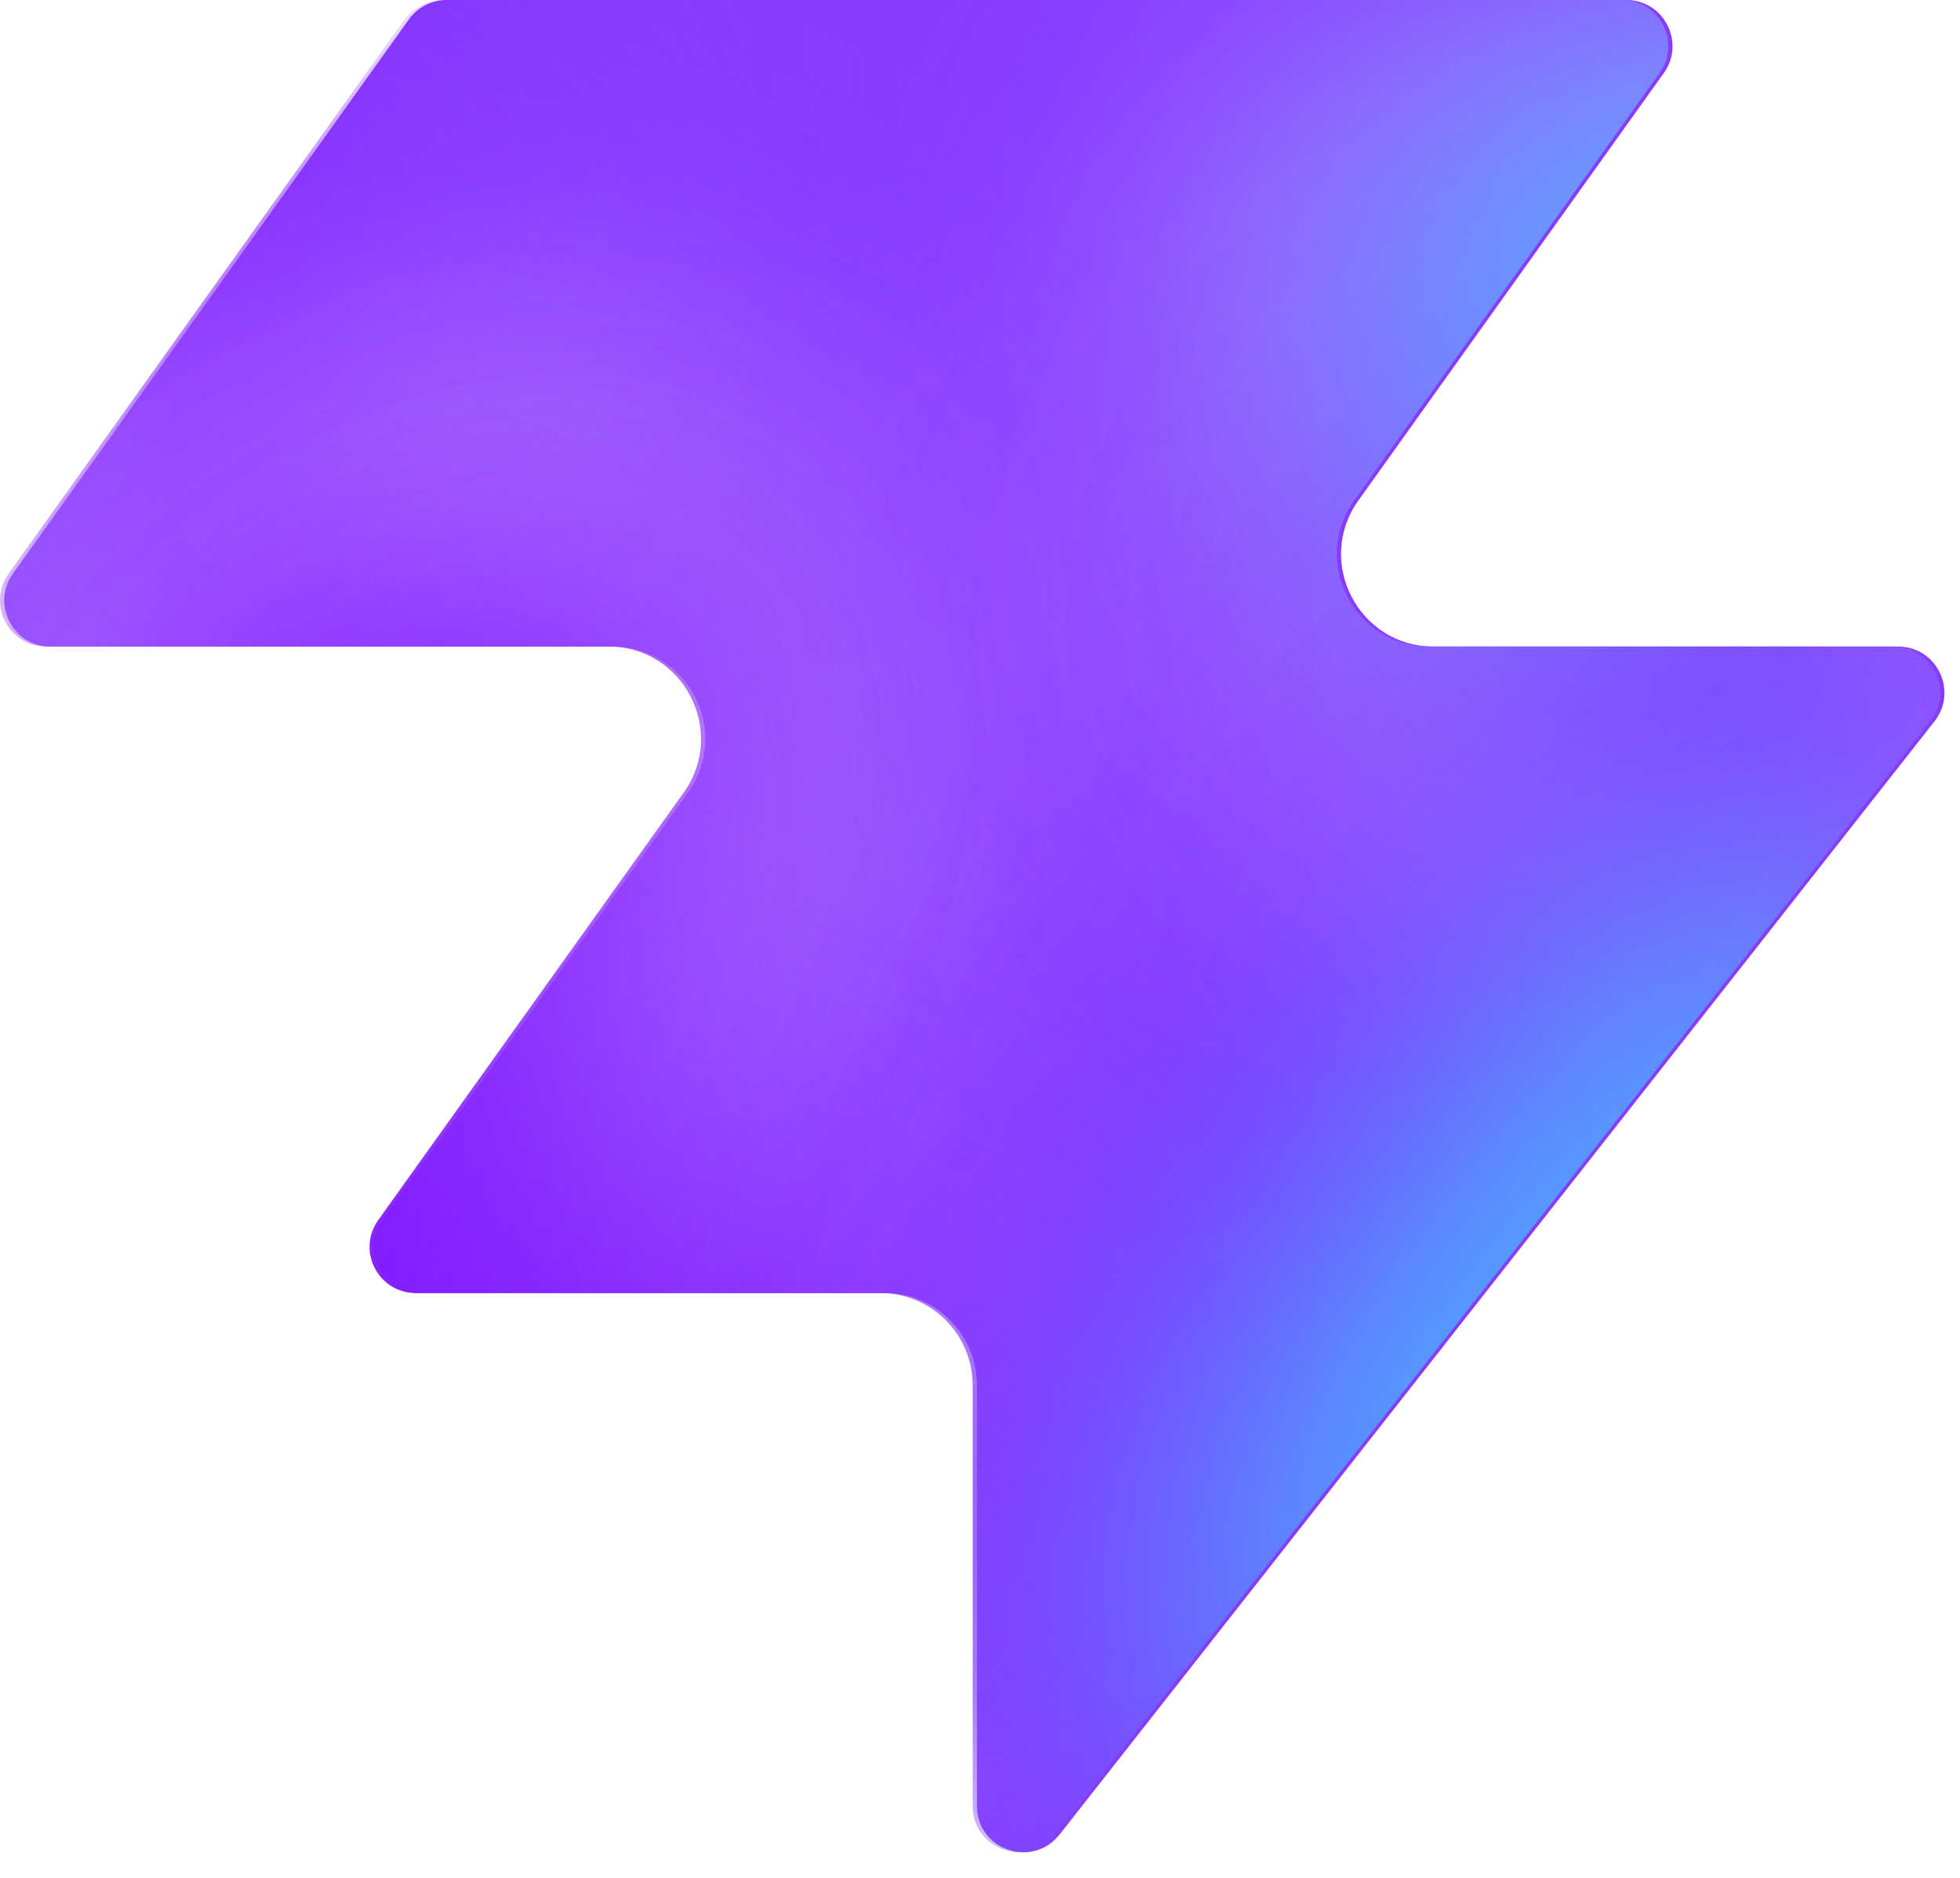
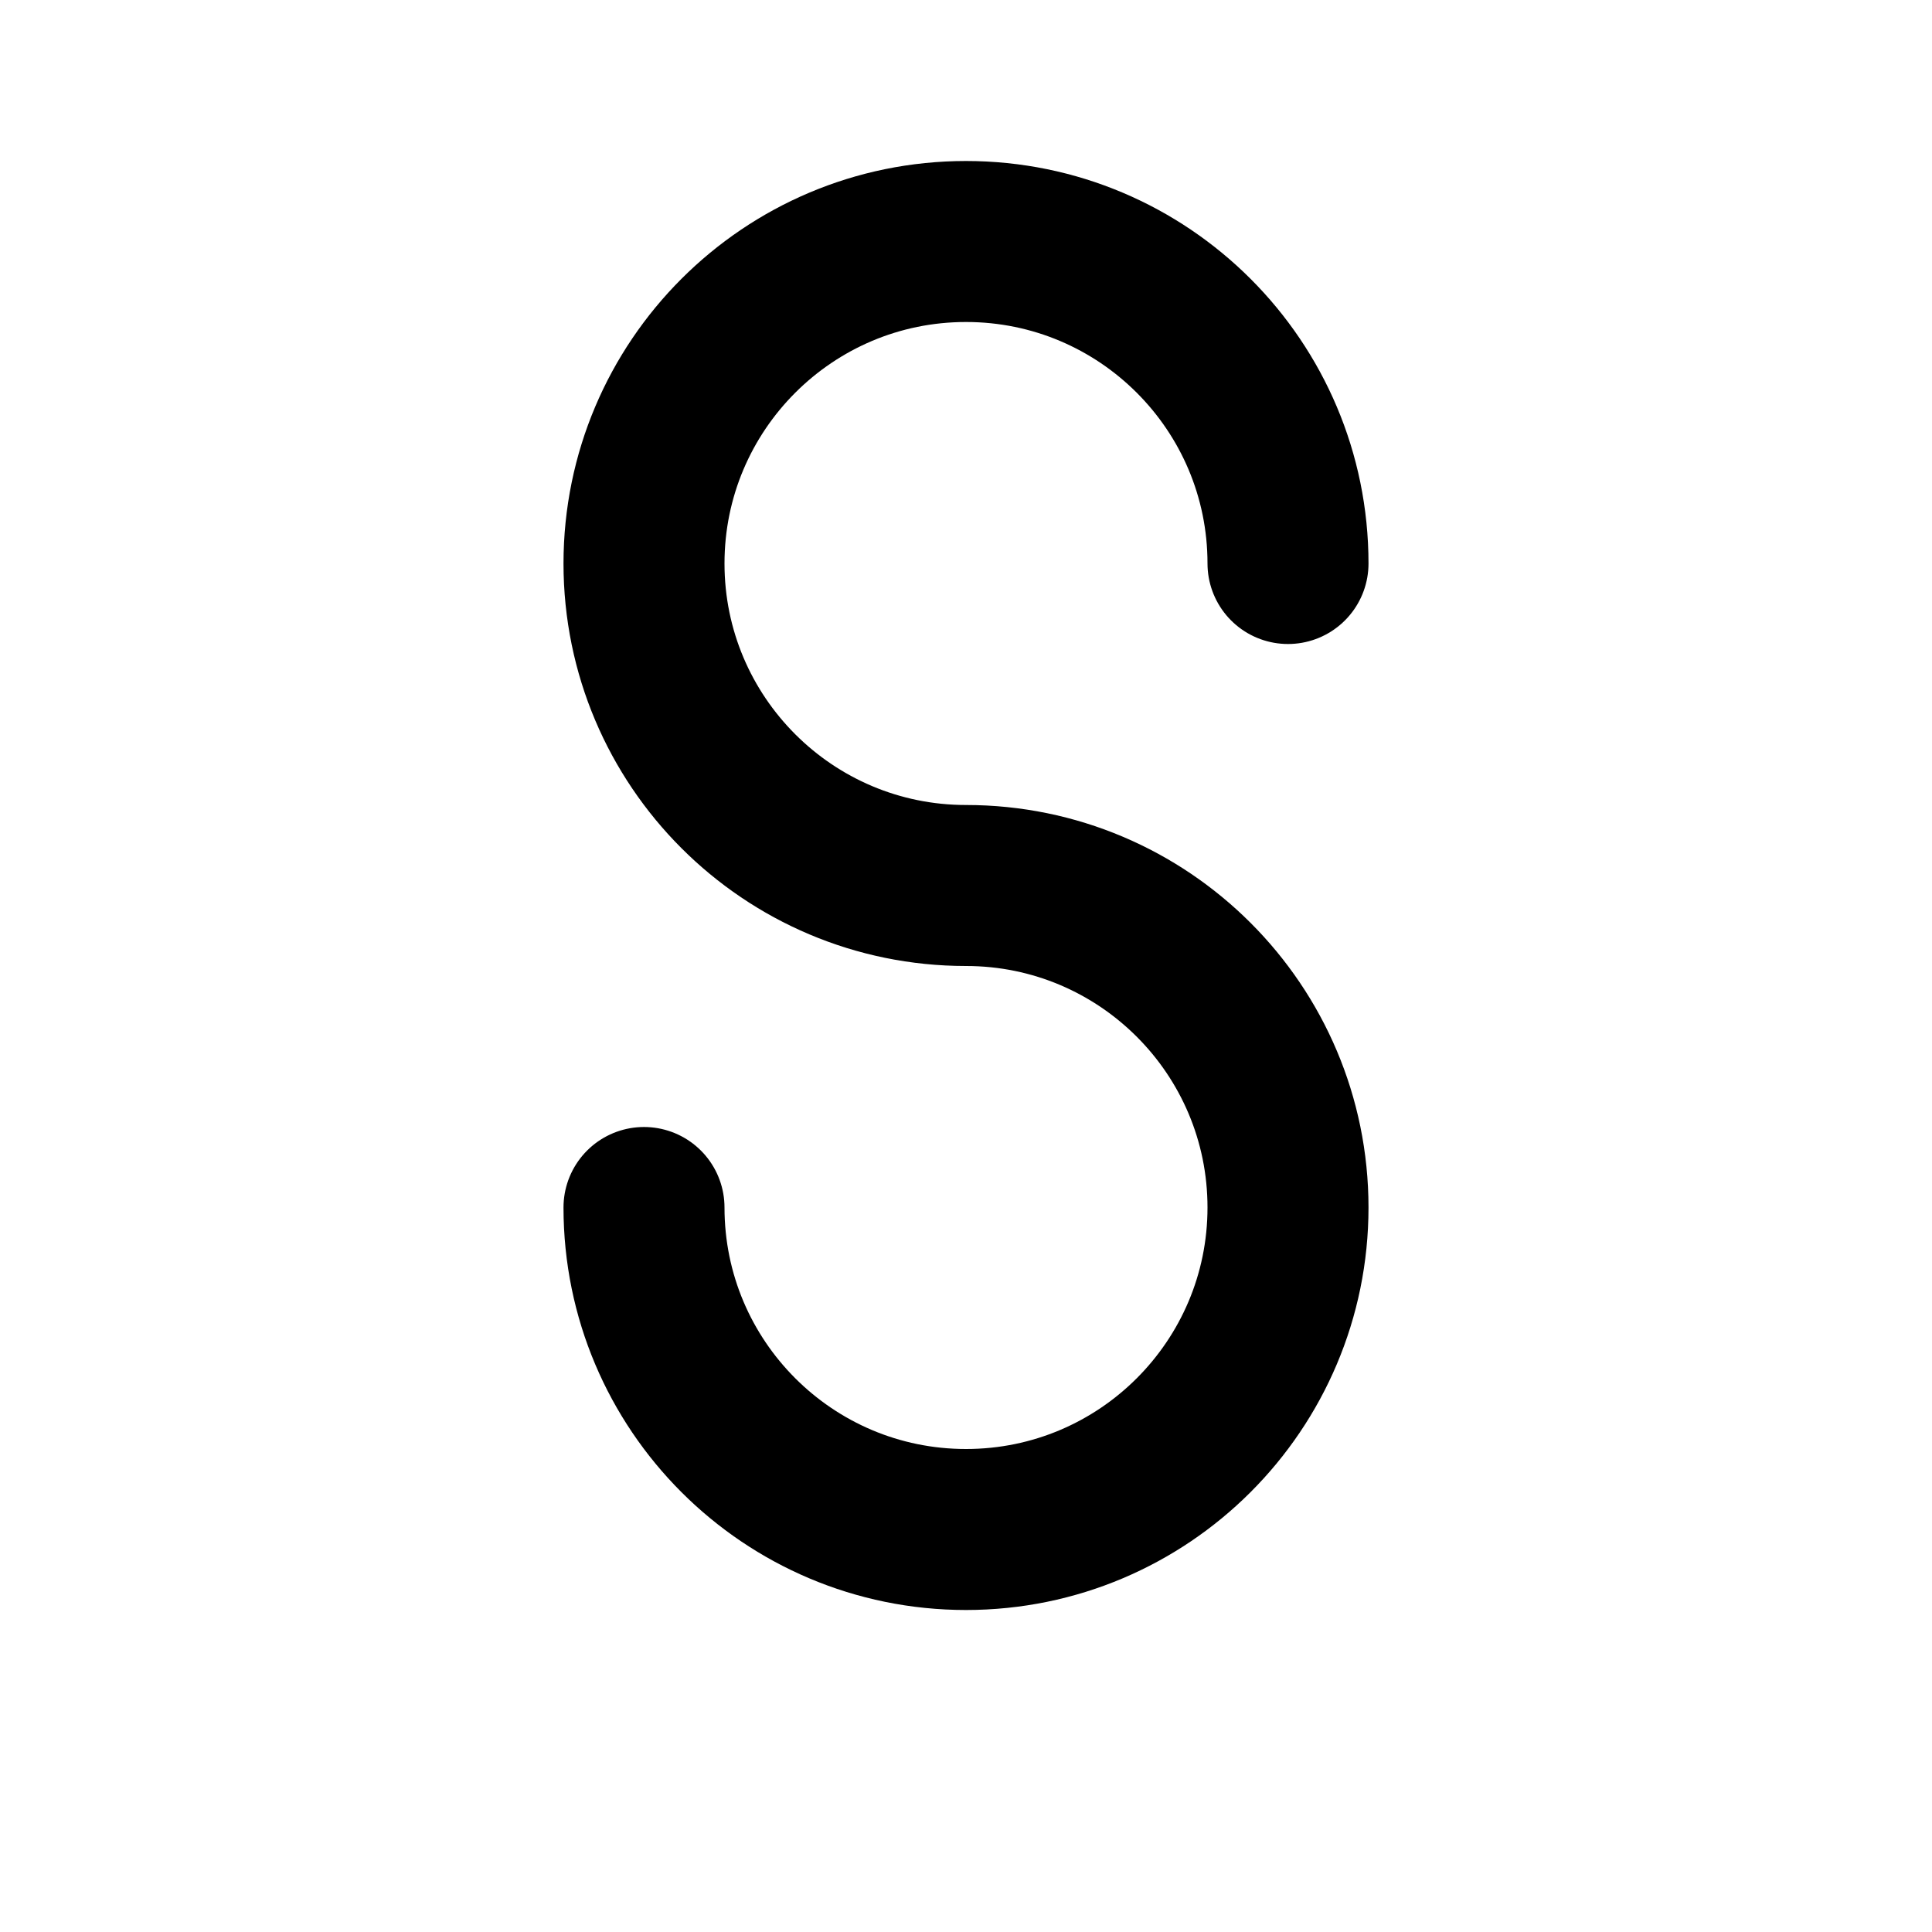
- <svg xmlns="http://www.w3.org/2000/svg" width="48" height="46" fill="none" viewBox="0 0 48 46">
-   <path fill="#863bff" d="M25.946 44.938c-.664.845-2.021.375-2.021-.698V33.937a2.26 2.26 0 0 0-2.262-2.262H10.287c-.92 0-1.456-1.04-.92-1.788l7.48-10.471c1.07-1.497 0-3.578-1.842-3.578H1.237c-.92 0-1.456-1.04-.92-1.788L10.013.474c.214-.297.556-.474.92-.474h28.894c.92 0 1.456 1.04.92 1.788l-7.48 10.471c-1.07 1.498 0 3.579 1.842 3.579h11.377c.943 0 1.473 1.088.89 1.83L25.947 44.94z" style="fill:#863bff;fill:color(display-p3 .525 .23 1);fill-opacity:1" />
-   <mask id="a" width="48" height="46" x="0" y="0" maskUnits="userSpaceOnUse" style="mask-type:alpha">
-     <path fill="#000" d="M25.842 44.938c-.664.844-2.021.375-2.021-.698V33.937a2.26 2.26 0 0 0-2.262-2.262H10.183c-.92 0-1.456-1.04-.92-1.788l7.48-10.471c1.07-1.498 0-3.579-1.842-3.579H1.133c-.92 0-1.456-1.04-.92-1.787L9.91.473c.214-.297.556-.474.92-.474h28.894c.92 0 1.456 1.04.92 1.788l-7.48 10.471c-1.07 1.498 0 3.578 1.842 3.578h11.377c.943 0 1.473 1.088.89 1.832L25.843 44.94z" style="fill:#000;fill-opacity:1" />
-   </mask>
-   <g mask="url(#a)">
-     <g filter="url(#b)">
-       <ellipse cx="5.508" cy="14.704" fill="#ede6ff" rx="5.508" ry="14.704" style="fill:#ede6ff;fill:color(display-p3 .927 .903 1);fill-opacity:1" transform="matrix(.00324 1 1 -.00324 -4.47 31.516)" />
-     </g>
-     <g filter="url(#c)">
-       <ellipse cx="10.399" cy="29.851" fill="#ede6ff" rx="10.399" ry="29.851" style="fill:#ede6ff;fill:color(display-p3 .927 .903 1);fill-opacity:1" transform="matrix(.00324 1 1 -.00324 -39.328 7.883)" />
-     </g>
-     <g filter="url(#d)">
-       <ellipse cx="5.508" cy="30.487" fill="#7e14ff" rx="5.508" ry="30.487" style="fill:#7e14ff;fill:color(display-p3 .492 .077 1);fill-opacity:1" transform="rotate(89.814 -25.913 -14.639)scale(1 -1)" />
-     </g>
-     <g filter="url(#e)">
-       <ellipse cx="5.508" cy="30.599" fill="#7e14ff" rx="5.508" ry="30.599" style="fill:#7e14ff;fill:color(display-p3 .492 .077 1);fill-opacity:1" transform="rotate(89.814 -32.644 -3.334)scale(1 -1)" />
-     </g>
-     <g filter="url(#f)">
-       <ellipse cx="5.508" cy="30.599" fill="#7e14ff" rx="5.508" ry="30.599" style="fill:#7e14ff;fill:color(display-p3 .492 .077 1);fill-opacity:1" transform="matrix(.00324 1 1 -.00324 -34.34 30.47)" />
-     </g>
-     <g filter="url(#g)">
-       <ellipse cx="14.072" cy="22.078" fill="#ede6ff" rx="14.072" ry="22.078" style="fill:#ede6ff;fill:color(display-p3 .927 .903 1);fill-opacity:1" transform="rotate(93.35 24.506 48.493)scale(-1 1)" />
-     </g>
-     <g filter="url(#h)">
-       <ellipse cx="3.47" cy="21.501" fill="#7e14ff" rx="3.47" ry="21.501" style="fill:#7e14ff;fill:color(display-p3 .492 .077 1);fill-opacity:1" transform="rotate(89.009 28.708 47.59)scale(-1 1)" />
-     </g>
-     <g filter="url(#i)">
-       <ellipse cx="3.47" cy="21.501" fill="#7e14ff" rx="3.47" ry="21.501" style="fill:#7e14ff;fill:color(display-p3 .492 .077 1);fill-opacity:1" transform="rotate(89.009 28.708 47.59)scale(-1 1)" />
-     </g>
-     <g filter="url(#j)">
-       <ellipse cx=".387" cy="8.972" fill="#7e14ff" rx="4.407" ry="29.108" style="fill:#7e14ff;fill:color(display-p3 .492 .077 1);fill-opacity:1" transform="rotate(39.51 .387 8.972)" />
-     </g>
-     <g filter="url(#k)">
-       <ellipse cx="47.523" cy="-6.092" fill="#7e14ff" rx="4.407" ry="29.108" style="fill:#7e14ff;fill:color(display-p3 .492 .077 1);fill-opacity:1" transform="rotate(37.892 47.523 -6.092)" />
-     </g>
-     <g filter="url(#l)">
-       <ellipse cx="41.412" cy="6.333" fill="#47bfff" rx="5.971" ry="9.665" style="fill:#47bfff;fill:color(display-p3 .28 .748 1);fill-opacity:1" transform="rotate(37.892 41.412 6.333)" />
-     </g>
-     <g filter="url(#m)">
-       <ellipse cx="-1.879" cy="38.332" fill="#7e14ff" rx="4.407" ry="29.108" style="fill:#7e14ff;fill:color(display-p3 .492 .077 1);fill-opacity:1" transform="rotate(37.892 -1.88 38.332)" />
-     </g>
-     <g filter="url(#n)">
-       <ellipse cx="-1.879" cy="38.332" fill="#7e14ff" rx="4.407" ry="29.108" style="fill:#7e14ff;fill:color(display-p3 .492 .077 1);fill-opacity:1" transform="rotate(37.892 -1.88 38.332)" />
-     </g>
-     <g filter="url(#o)">
-       <ellipse cx="35.651" cy="29.907" fill="#7e14ff" rx="4.407" ry="29.108" style="fill:#7e14ff;fill:color(display-p3 .492 .077 1);fill-opacity:1" transform="rotate(37.892 35.651 29.907)" />
-     </g>
-     <g filter="url(#p)">
-       <ellipse cx="38.418" cy="32.4" fill="#47bfff" rx="5.971" ry="15.297" style="fill:#47bfff;fill:color(display-p3 .28 .748 1);fill-opacity:1" transform="rotate(37.892 38.418 32.4)" />
-     </g>
-   </g>
-   <defs>
-     <filter id="b" width="60.045" height="41.654" x="-19.77" y="16.149" color-interpolation-filters="sRGB" filterUnits="userSpaceOnUse">
-       <feFlood flood-opacity="0" result="BackgroundImageFix" />
-       <feBlend in="SourceGraphic" in2="BackgroundImageFix" result="shape" />
-       <feGaussianBlur result="effect1_foregroundBlur_2002_17158" stdDeviation="7.659" />
-     </filter>
-     <filter id="c" width="90.34" height="51.437" x="-54.613" y="-7.533" color-interpolation-filters="sRGB" filterUnits="userSpaceOnUse">
-       <feFlood flood-opacity="0" result="BackgroundImageFix" />
-       <feBlend in="SourceGraphic" in2="BackgroundImageFix" result="shape" />
-       <feGaussianBlur result="effect1_foregroundBlur_2002_17158" stdDeviation="7.659" />
-     </filter>
-     <filter id="d" width="79.355" height="29.4" x="-49.64" y="2.03" color-interpolation-filters="sRGB" filterUnits="userSpaceOnUse">
-       <feFlood flood-opacity="0" result="BackgroundImageFix" />
-       <feBlend in="SourceGraphic" in2="BackgroundImageFix" result="shape" />
-       <feGaussianBlur result="effect1_foregroundBlur_2002_17158" stdDeviation="4.596" />
-     </filter>
-     <filter id="e" width="79.579" height="29.4" x="-45.045" y="20.029" color-interpolation-filters="sRGB" filterUnits="userSpaceOnUse">
-       <feFlood flood-opacity="0" result="BackgroundImageFix" />
-       <feBlend in="SourceGraphic" in2="BackgroundImageFix" result="shape" />
-       <feGaussianBlur result="effect1_foregroundBlur_2002_17158" stdDeviation="4.596" />
-     </filter>
-     <filter id="f" width="79.579" height="29.4" x="-43.513" y="21.178" color-interpolation-filters="sRGB" filterUnits="userSpaceOnUse">
-       <feFlood flood-opacity="0" result="BackgroundImageFix" />
-       <feBlend in="SourceGraphic" in2="BackgroundImageFix" result="shape" />
-       <feGaussianBlur result="effect1_foregroundBlur_2002_17158" stdDeviation="4.596" />
-     </filter>
-     <filter id="g" width="74.749" height="58.852" x="15.756" y="-17.901" color-interpolation-filters="sRGB" filterUnits="userSpaceOnUse">
-       <feFlood flood-opacity="0" result="BackgroundImageFix" />
-       <feBlend in="SourceGraphic" in2="BackgroundImageFix" result="shape" />
-       <feGaussianBlur result="effect1_foregroundBlur_2002_17158" stdDeviation="7.659" />
-     </filter>
-     <filter id="h" width="61.377" height="25.362" x="23.548" y="2.284" color-interpolation-filters="sRGB" filterUnits="userSpaceOnUse">
-       <feFlood flood-opacity="0" result="BackgroundImageFix" />
-       <feBlend in="SourceGraphic" in2="BackgroundImageFix" result="shape" />
-       <feGaussianBlur result="effect1_foregroundBlur_2002_17158" stdDeviation="4.596" />
-     </filter>
-     <filter id="i" width="61.377" height="25.362" x="23.548" y="2.284" color-interpolation-filters="sRGB" filterUnits="userSpaceOnUse">
-       <feFlood flood-opacity="0" result="BackgroundImageFix" />
-       <feBlend in="SourceGraphic" in2="BackgroundImageFix" result="shape" />
-       <feGaussianBlur result="effect1_foregroundBlur_2002_17158" stdDeviation="4.596" />
-     </filter>
-     <filter id="j" width="56.045" height="63.649" x="-27.636" y="-22.853" color-interpolation-filters="sRGB" filterUnits="userSpaceOnUse">
-       <feFlood flood-opacity="0" result="BackgroundImageFix" />
-       <feBlend in="SourceGraphic" in2="BackgroundImageFix" result="shape" />
-       <feGaussianBlur result="effect1_foregroundBlur_2002_17158" stdDeviation="4.596" />
-     </filter>
-     <filter id="k" width="54.814" height="64.646" x="20.116" y="-38.415" color-interpolation-filters="sRGB" filterUnits="userSpaceOnUse">
-       <feFlood flood-opacity="0" result="BackgroundImageFix" />
-       <feBlend in="SourceGraphic" in2="BackgroundImageFix" result="shape" />
-       <feGaussianBlur result="effect1_foregroundBlur_2002_17158" stdDeviation="4.596" />
-     </filter>
-     <filter id="l" width="33.541" height="35.313" x="24.641" y="-11.323" color-interpolation-filters="sRGB" filterUnits="userSpaceOnUse">
-       <feFlood flood-opacity="0" result="BackgroundImageFix" />
-       <feBlend in="SourceGraphic" in2="BackgroundImageFix" result="shape" />
-       <feGaussianBlur result="effect1_foregroundBlur_2002_17158" stdDeviation="4.596" />
-     </filter>
-     <filter id="m" width="54.814" height="64.646" x="-29.286" y="6.009" color-interpolation-filters="sRGB" filterUnits="userSpaceOnUse">
-       <feFlood flood-opacity="0" result="BackgroundImageFix" />
-       <feBlend in="SourceGraphic" in2="BackgroundImageFix" result="shape" />
-       <feGaussianBlur result="effect1_foregroundBlur_2002_17158" stdDeviation="4.596" />
-     </filter>
-     <filter id="n" width="54.814" height="64.646" x="-29.286" y="6.009" color-interpolation-filters="sRGB" filterUnits="userSpaceOnUse">
-       <feFlood flood-opacity="0" result="BackgroundImageFix" />
-       <feBlend in="SourceGraphic" in2="BackgroundImageFix" result="shape" />
-       <feGaussianBlur result="effect1_foregroundBlur_2002_17158" stdDeviation="4.596" />
-     </filter>
-     <filter id="o" width="54.814" height="64.646" x="8.244" y="-2.416" color-interpolation-filters="sRGB" filterUnits="userSpaceOnUse">
-       <feFlood flood-opacity="0" result="BackgroundImageFix" />
-       <feBlend in="SourceGraphic" in2="BackgroundImageFix" result="shape" />
-       <feGaussianBlur result="effect1_foregroundBlur_2002_17158" stdDeviation="4.596" />
-     </filter>
-     <filter id="p" width="39.409" height="43.623" x="18.713" y="10.588" color-interpolation-filters="sRGB" filterUnits="userSpaceOnUse">
-       <feFlood flood-opacity="0" result="BackgroundImageFix" />
-       <feBlend in="SourceGraphic" in2="BackgroundImageFix" result="shape" />
-       <feGaussianBlur result="effect1_foregroundBlur_2002_17158" stdDeviation="4.596" />
-     </filter>
-   </defs>
+ <svg xmlns="http://www.w3.org/2000/svg" viewBox="0 0 24 24" fill="none">
+   <path d="M16 7C16 4.791 14.209 3 12 3C9.791 3 8 4.791 8 7C8 9.209 9.791 11 12 11C14.209 11 16 12.791 16 15C16 17.209 14.209 19 12 19C9.791 19 8 17.209 8 15" stroke="#000" stroke-width="2" stroke-linecap="round" stroke-linejoin="round" />
</svg>
